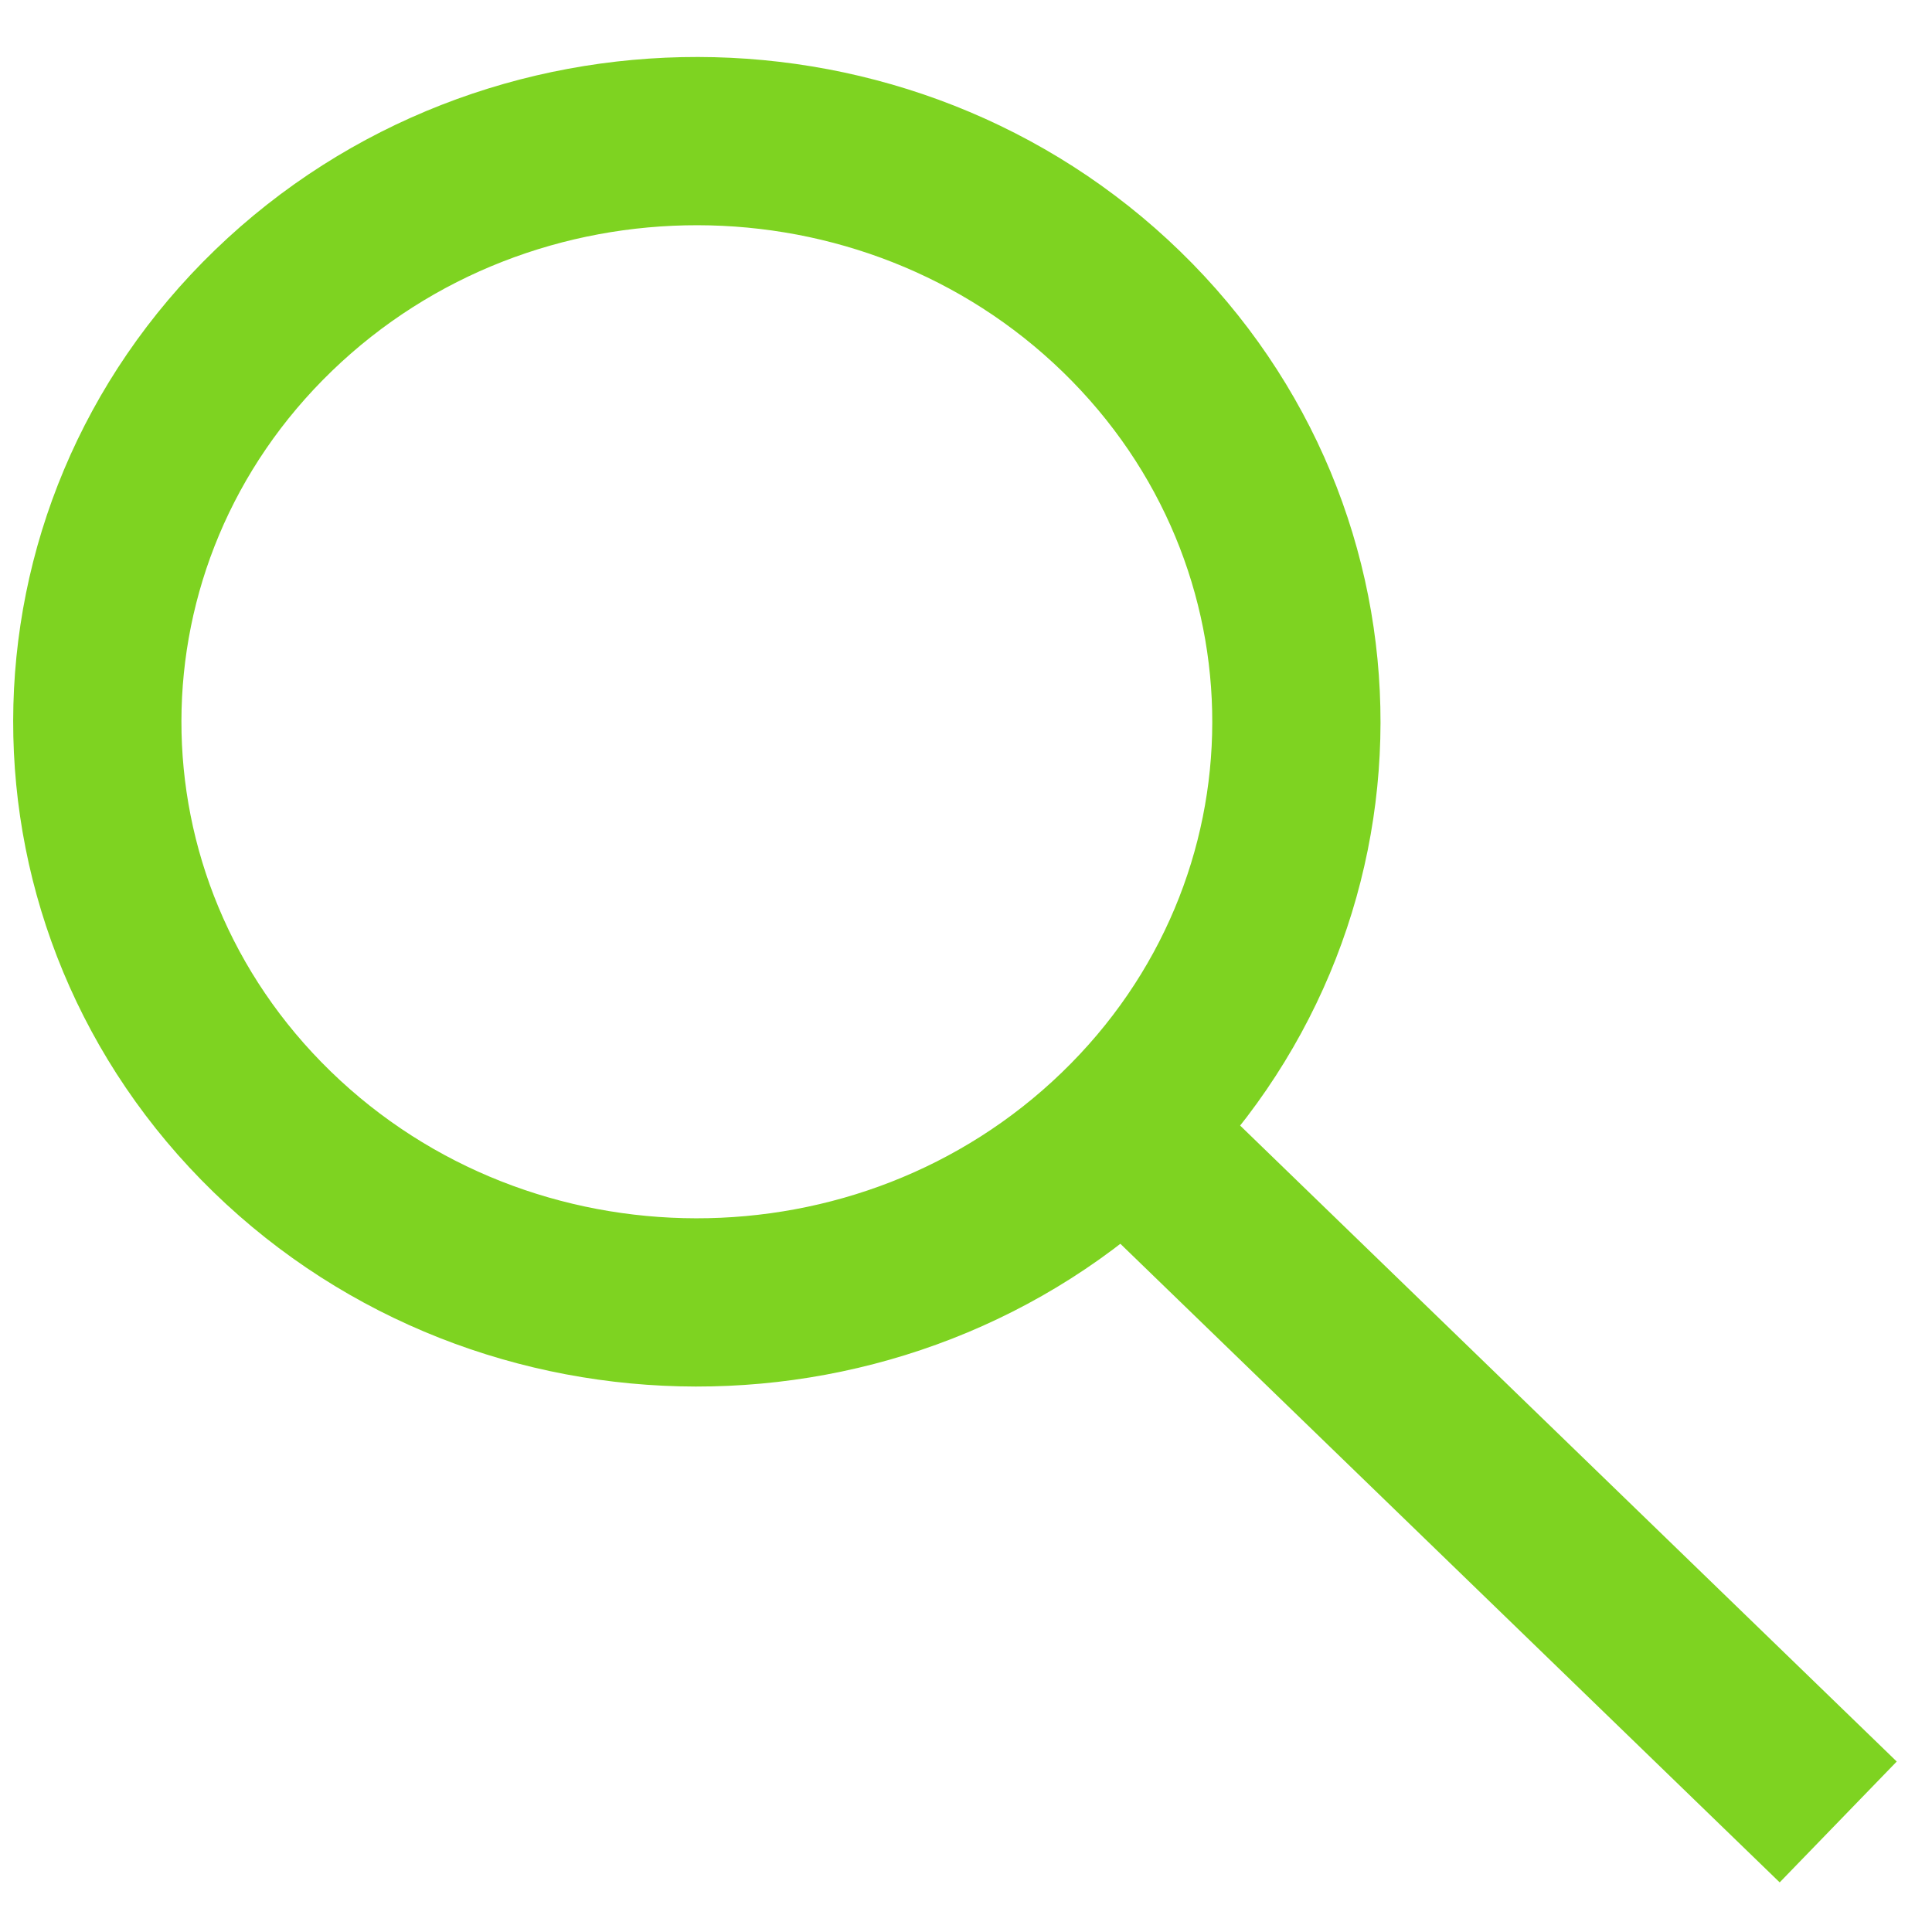
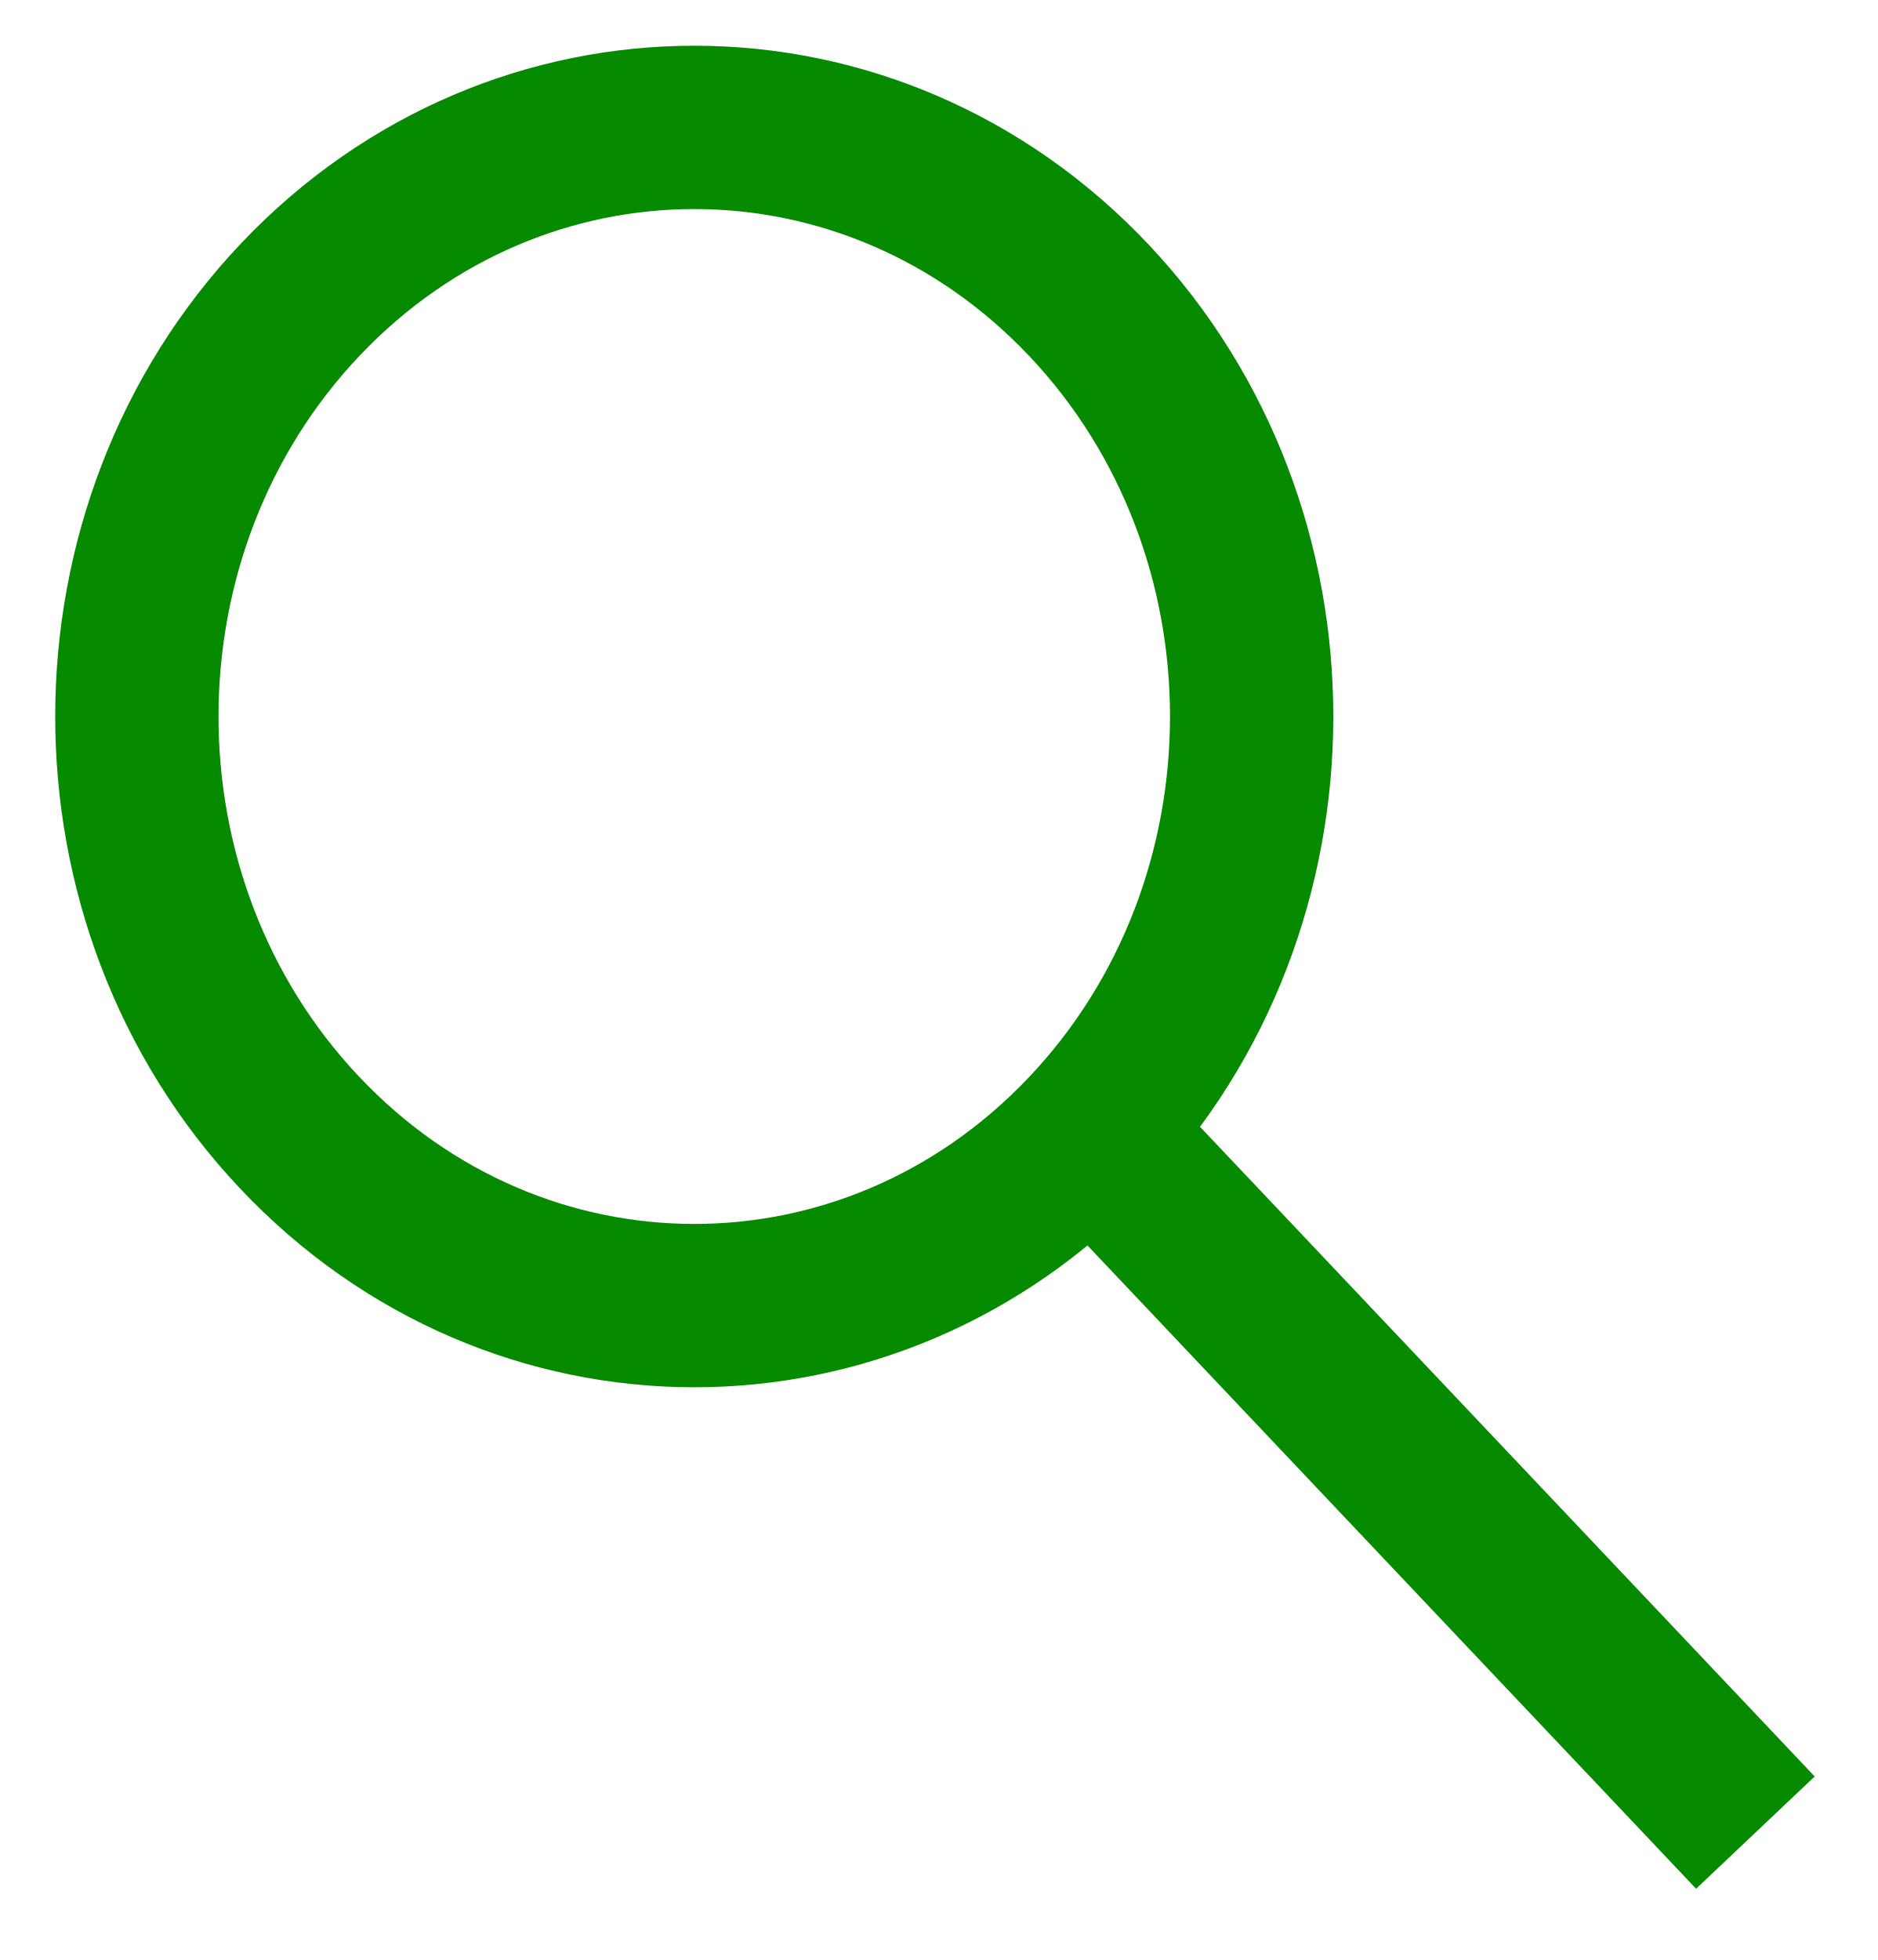
- <svg xmlns="http://www.w3.org/2000/svg" width="100%" height="100%" viewBox="0 0 24 24" version="1.1" xml:space="preserve" style="fill-rule:evenodd;clip-rule:evenodd;stroke-linejoin:round;stroke-miterlimit:1.414;">
-   <g id="magnifier">
-     <path id="Stroke-1" d="M3.398,3.856C6.31,1.045 11.031,1.053 13.933,3.873C16.835,6.694 16.827,11.266 13.915,14.076C11.003,16.887 6.282,16.879 3.38,14.059C0.478,11.239 0.486,6.667 3.398,3.856Z" style="fill:none;stroke:rgb(126,211,33);stroke-width:2.09px;" />
-     <path id="Stroke-2" d="M13.959,14.036L22.835,22.633" style="fill:none;stroke:rgb(126,211,33);stroke-width:2.09px;" />
-   </g>
+ <svg xmlns="http://www.w3.org/2000/svg" width="23" height="24" viewBox="0 0 23 24" fill="none">
+   <path fill-rule="evenodd" clip-rule="evenodd" d="M3.683 3.663C6.353 0.852 10.68 0.86 13.34 3.68C16 6.501 15.993 11.073 13.323 13.884C10.654 16.695 6.327 16.687 3.667 13.866C1.006 11.046 1.014 6.474 3.683 3.663V3.663Z" stroke="#058A00" stroke-width="2" stroke-linejoin="round" />
+   <path d="M13.364 13.843L21.5 22.44" stroke="#058A00" stroke-width="2" stroke-linejoin="round" />
</svg>
